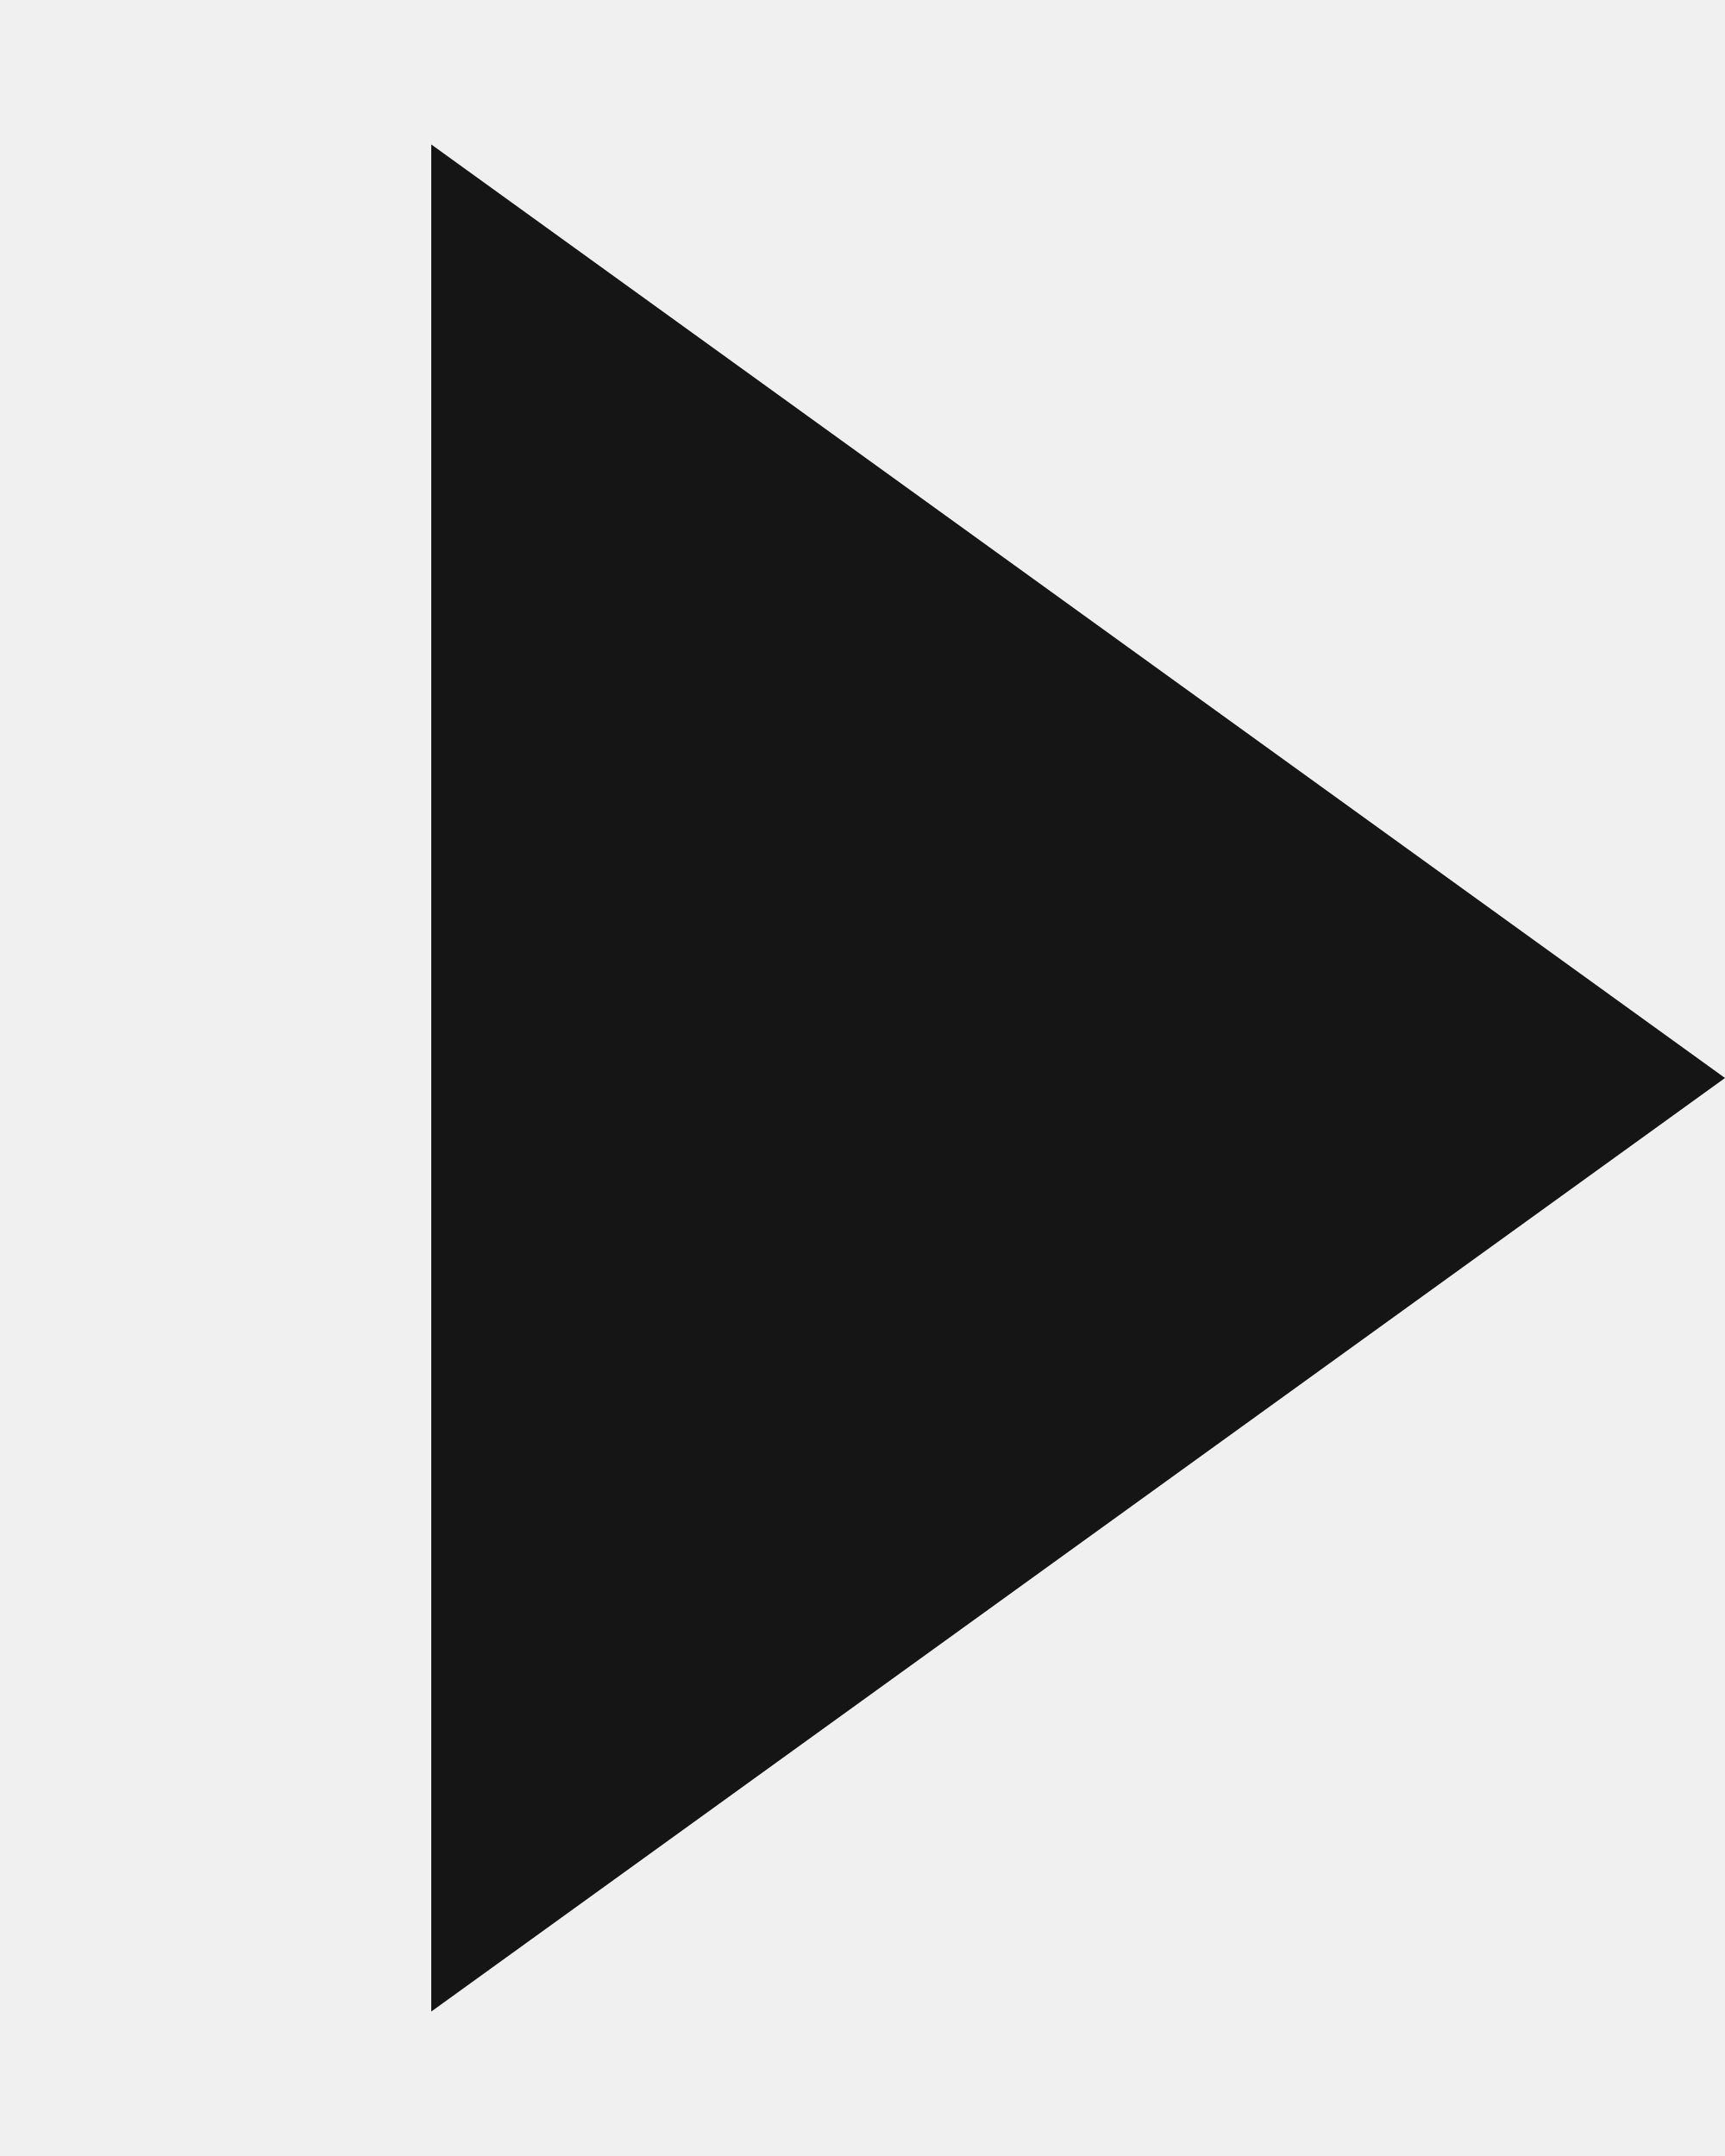
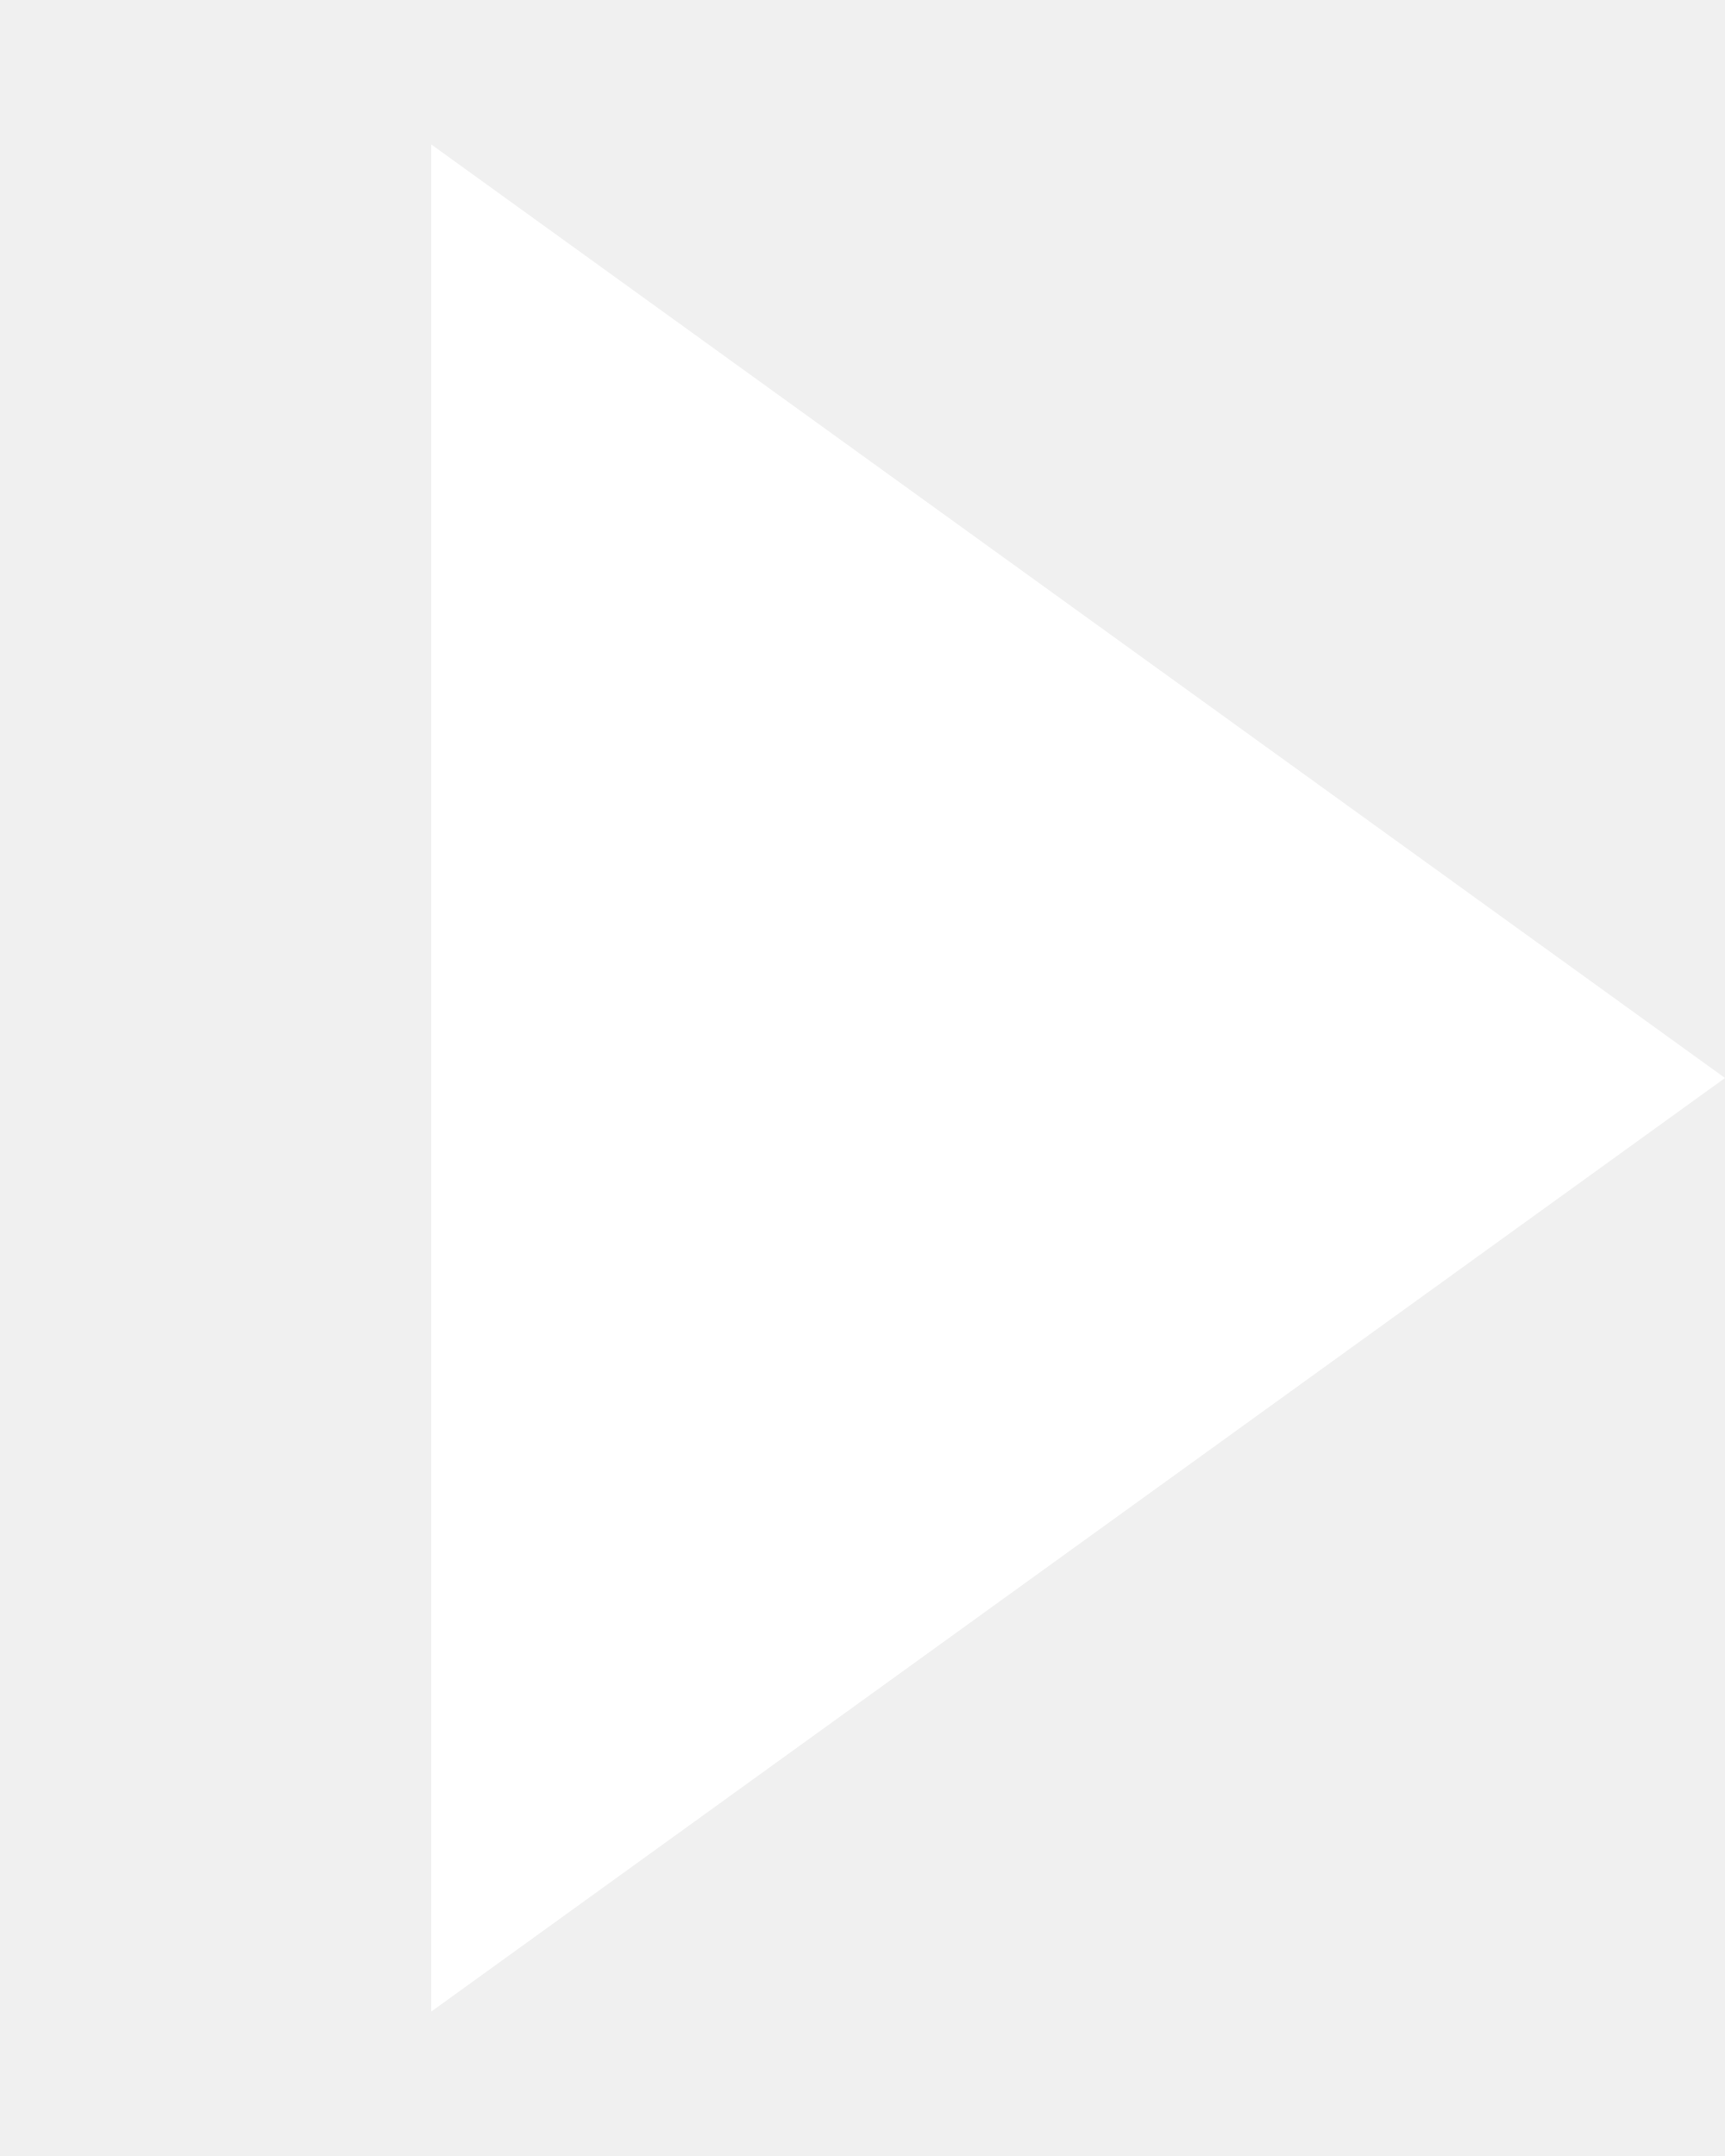
<svg xmlns="http://www.w3.org/2000/svg" preserveAspectRatio="none" overflow="visible" style="display: block;" width="8" height="10" viewBox="0 0 8 10" fill="none">
  <g id="Group 85">
-     <path id="Polygon 3" d="M8 5L2 0.67V9.33L8 5Z" fill="#151515" />
+     <path id="Polygon 3" d="M8 5L2 0.67V9.33L8 5Z" fill="#FFFFFF" />
  </g>
</svg>
